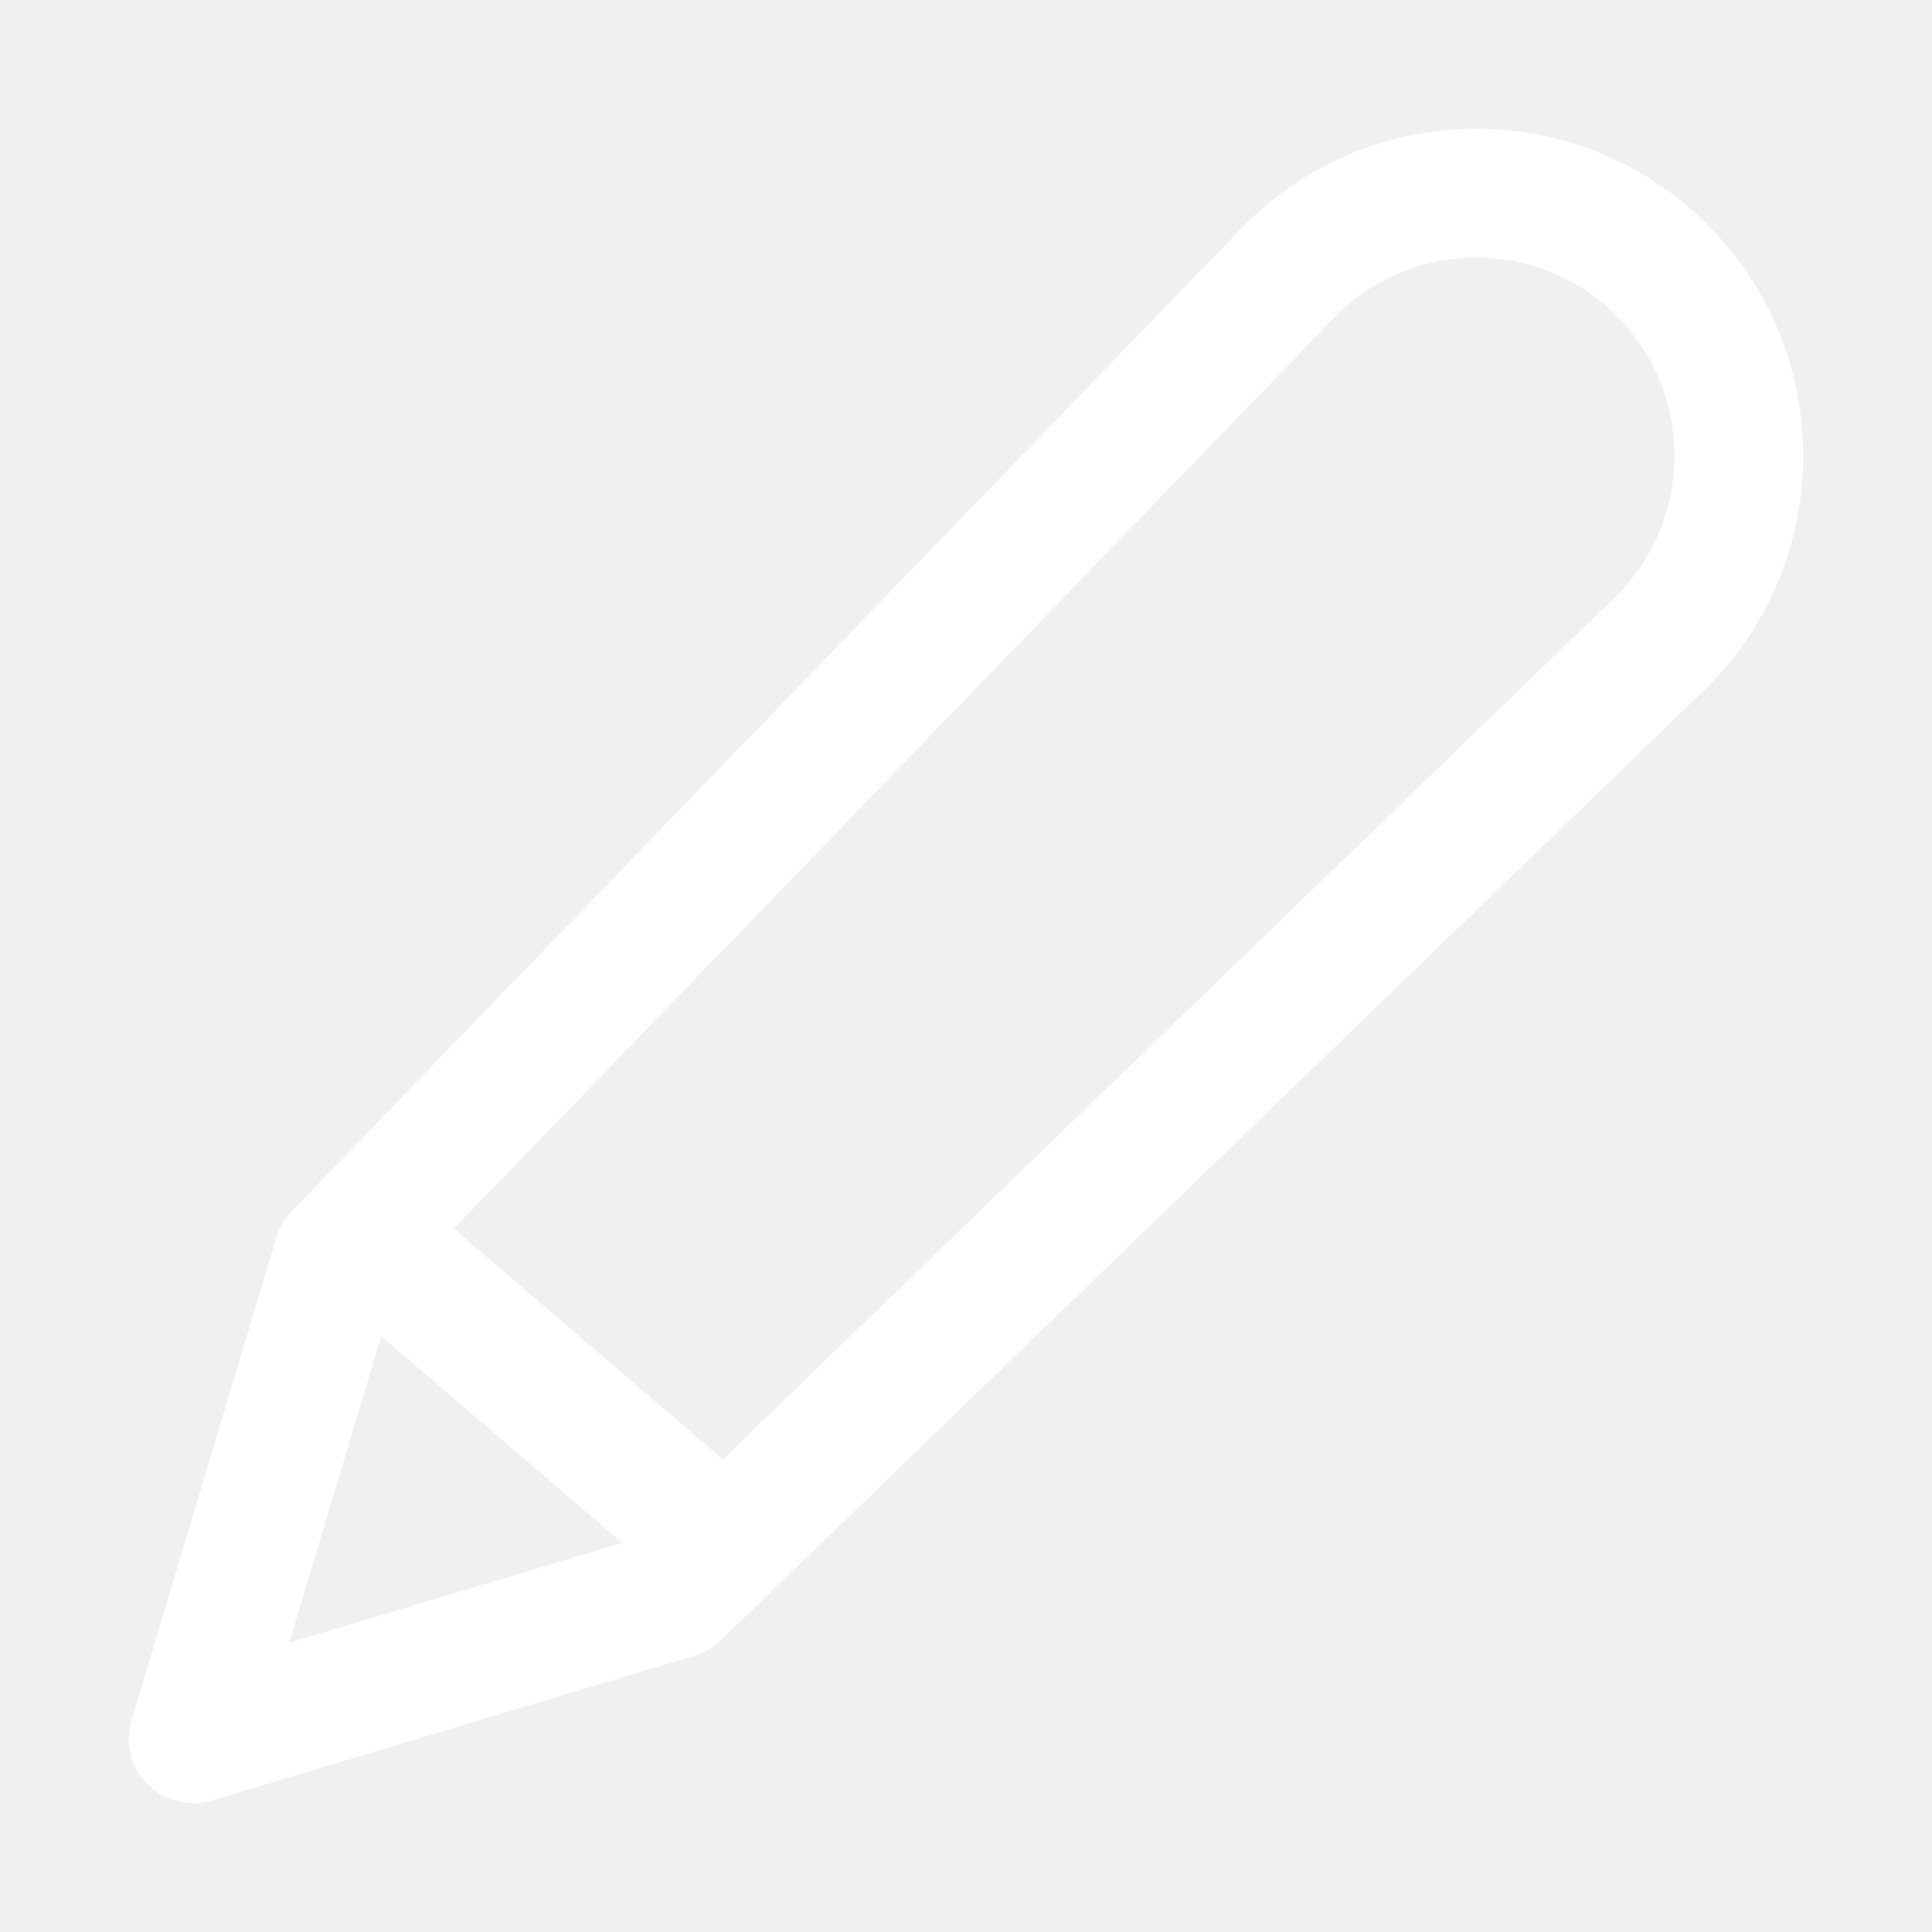
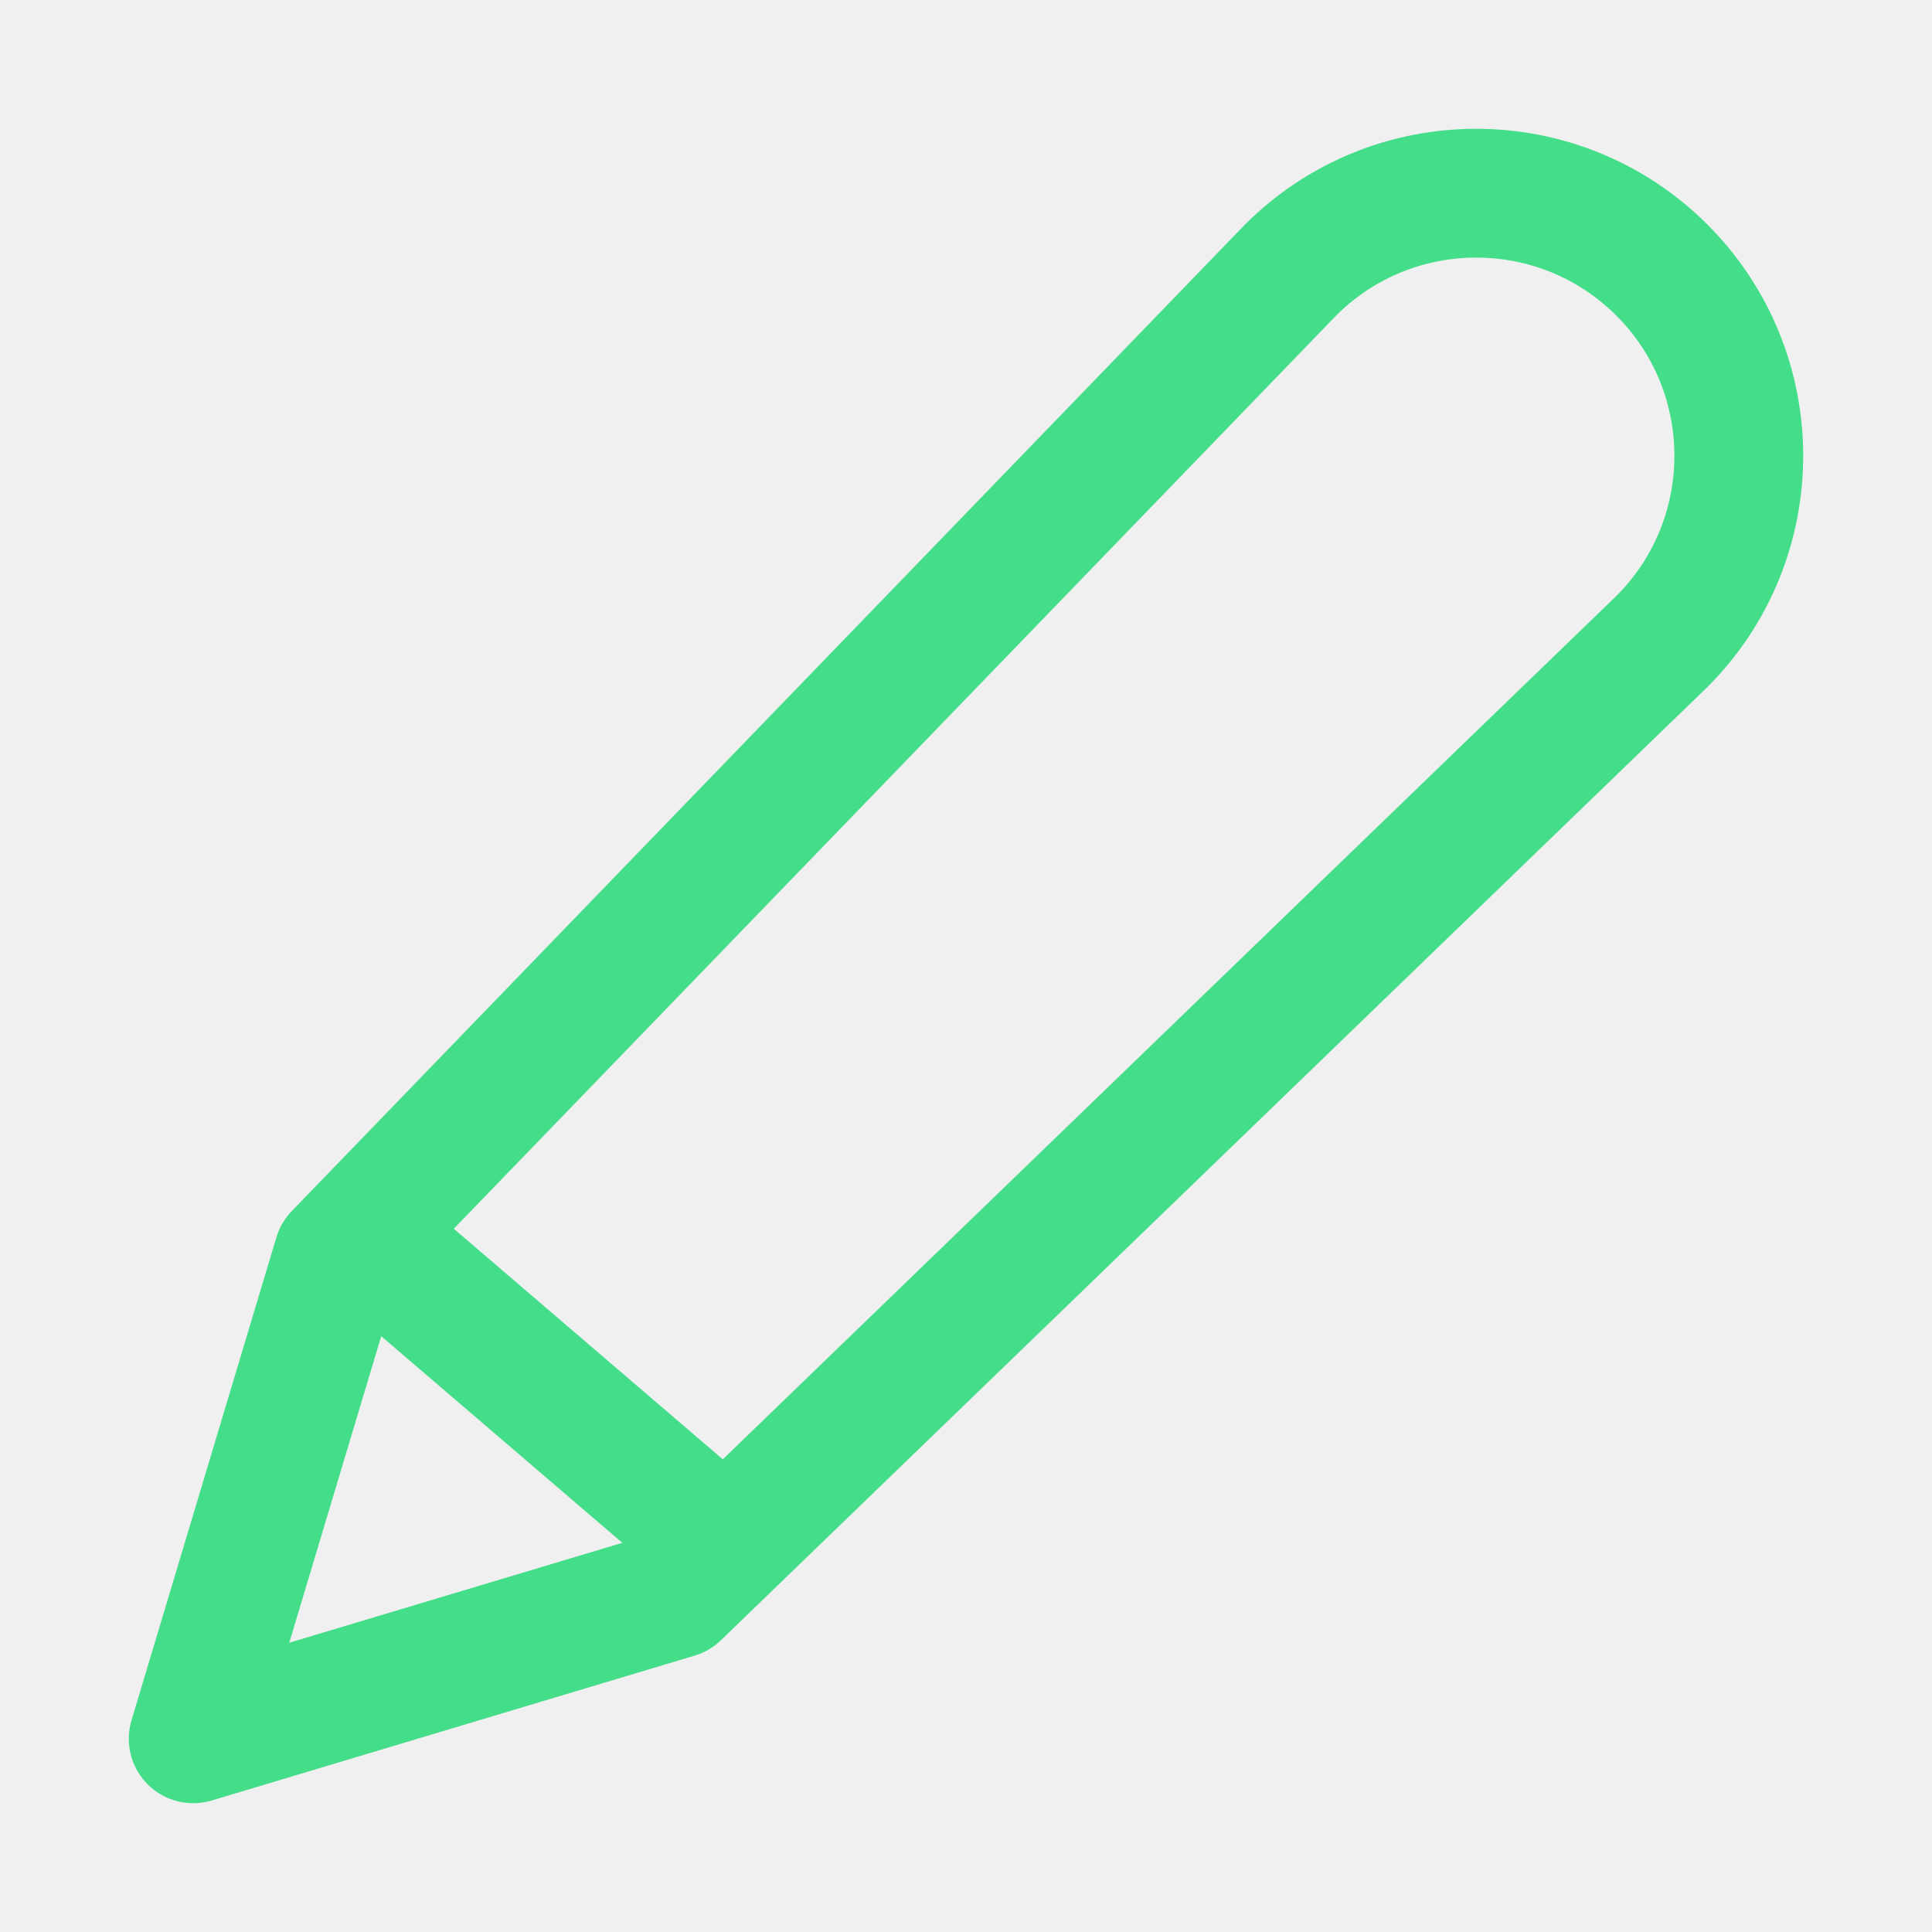
<svg xmlns="http://www.w3.org/2000/svg" width="30" height="30" viewBox="0 0 30 30" fill="none">
-   <path d="M6 19.5L11.25 24M5.25 19.5L20.039 4.194C21.632 2.602 24.213 2.602 25.806 4.194C27.398 5.787 27.398 8.368 25.806 9.961L10.5 24.75L3 27L5.25 19.5Z" stroke="white" stroke-width="2" stroke-linecap="round" stroke-linejoin="round" />
+   <path d="M6 19.5L11.25 24M5.25 19.5L20.039 4.194C21.632 2.602 24.213 2.602 25.806 4.194C27.398 5.787 27.398 8.368 25.806 9.961L10.5 24.75L3 27L5.25 19.5Z" stroke="#44DD8A" stroke-width="2" stroke-linecap="round" stroke-linejoin="round" />
</svg>
